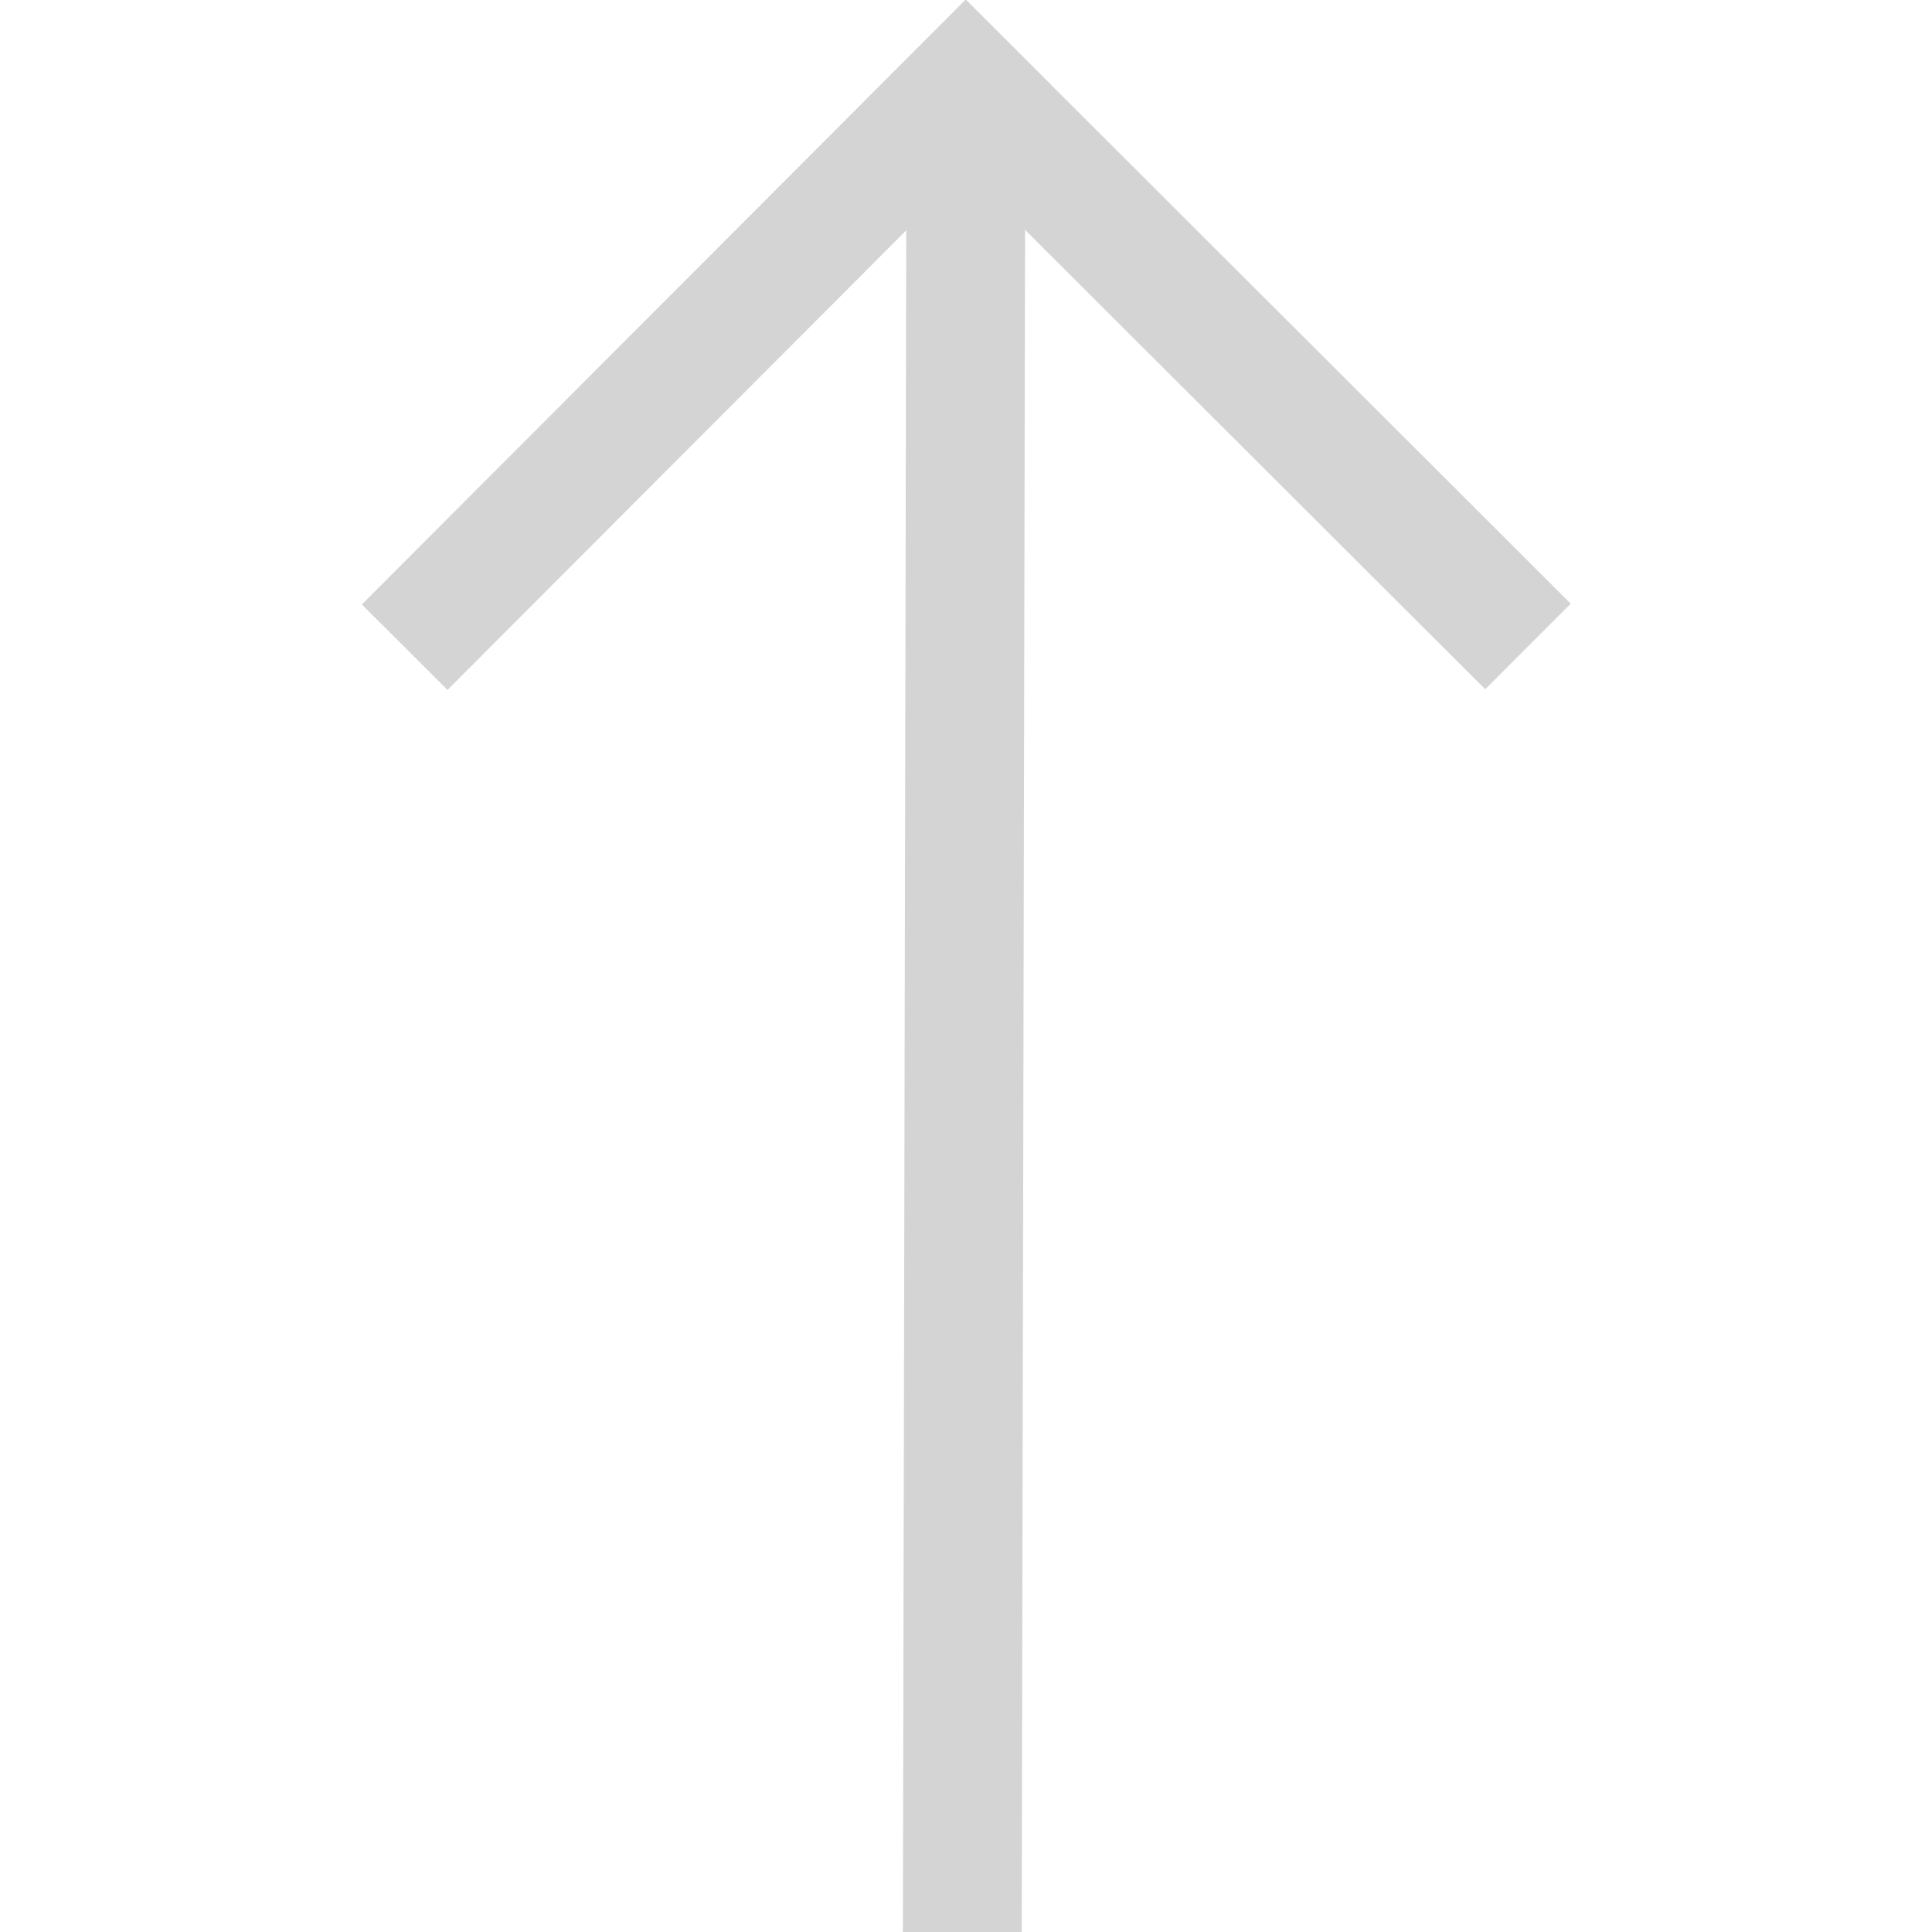
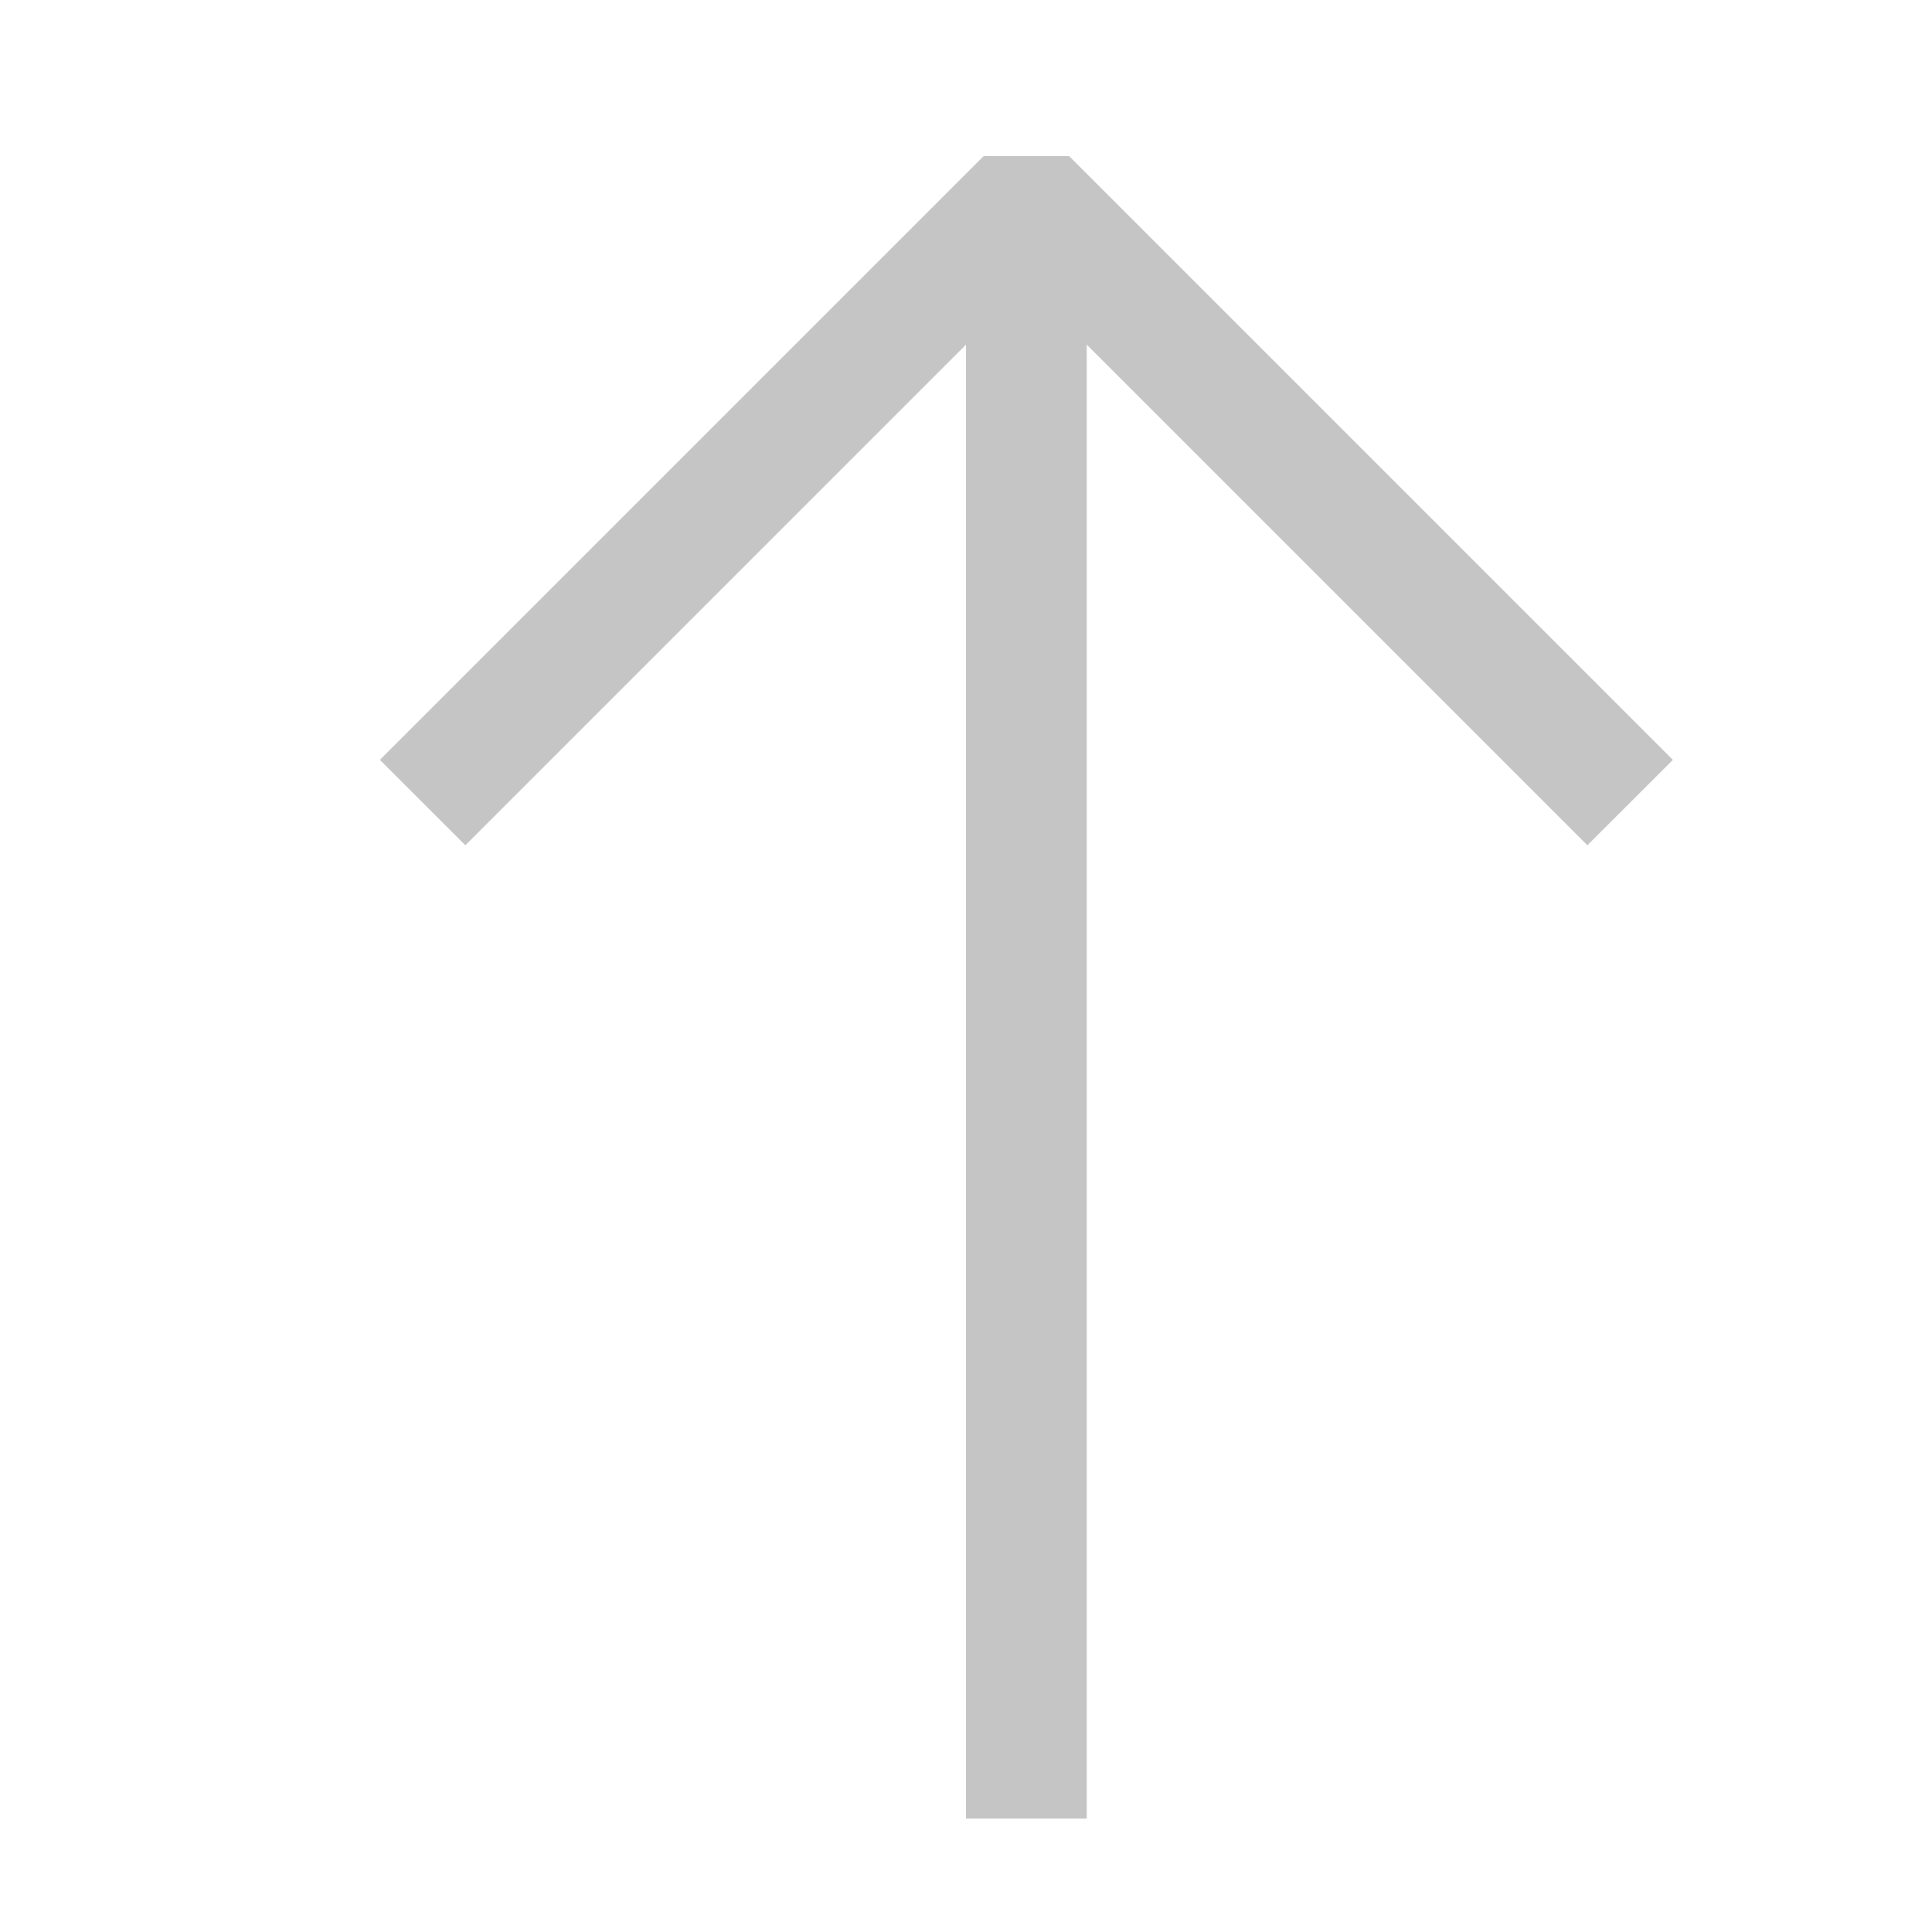
- <svg xmlns="http://www.w3.org/2000/svg" fill="#000000" stroke="#D4D4D4" height="16" viewBox="0 0 24 24" width="16">
-   <g transform="rotate(-180,13.5,12.00829)">
-     <path d="M 15.046,0 C 15,23.237 15,23.237 15,23.237" style="stroke-width:1.476px;" />
-     <path d="m 21.973,15.977 c -7.5,7.513 -7.5,7.513 -7.5,7.513" style="stroke-width:1.503px;" />
-     <path d="M 15.531,23.486 C 8.019,15.986 8.019,15.986 8.019,15.986" style="stroke-width:1.503px" />
-   </g>
+ <svg xmlns="http://www.w3.org/2000/svg" width="16" height="16" viewBox="0 0 16 16" fill="none">
+   <path fill-rule="evenodd" clip-rule="evenodd" d="M13.854 6.293L8.854 1.293H8.146L3.146 6.293L3.854 7L8 2.854V15.061H9V2.854L13.146 7L13.854 6.293Z" fill="#C5C5C5" />
</svg>
